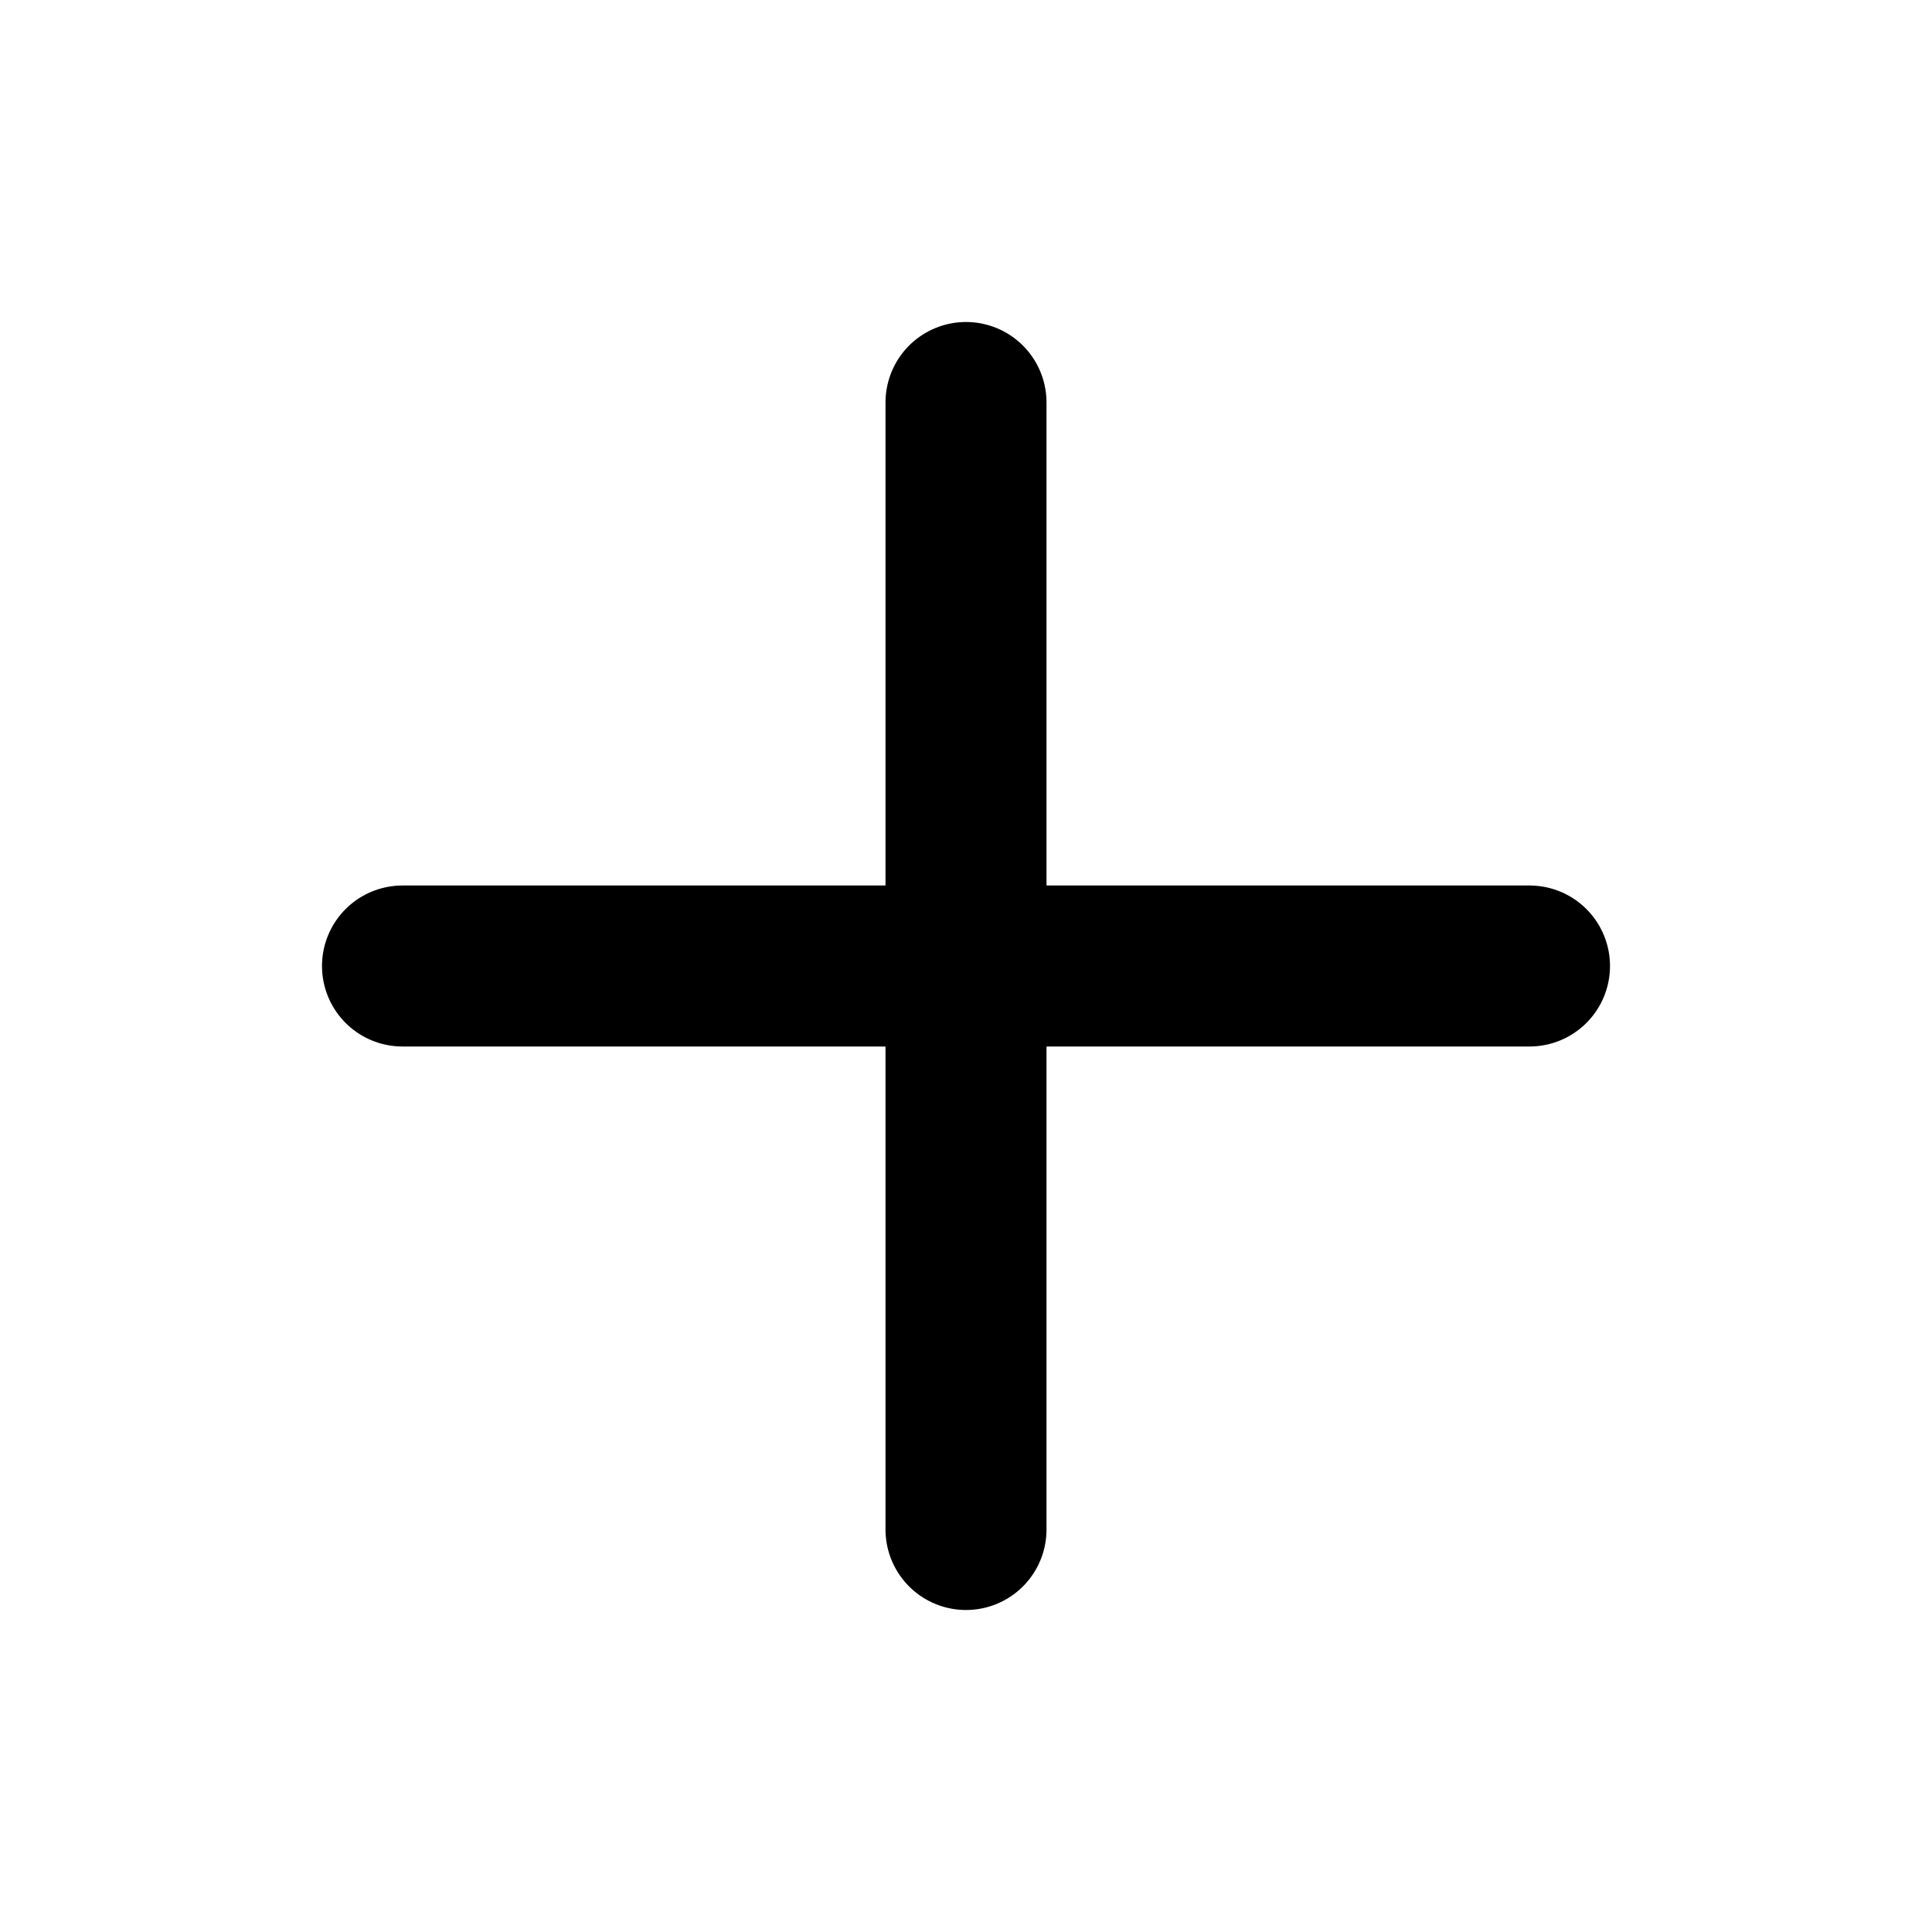
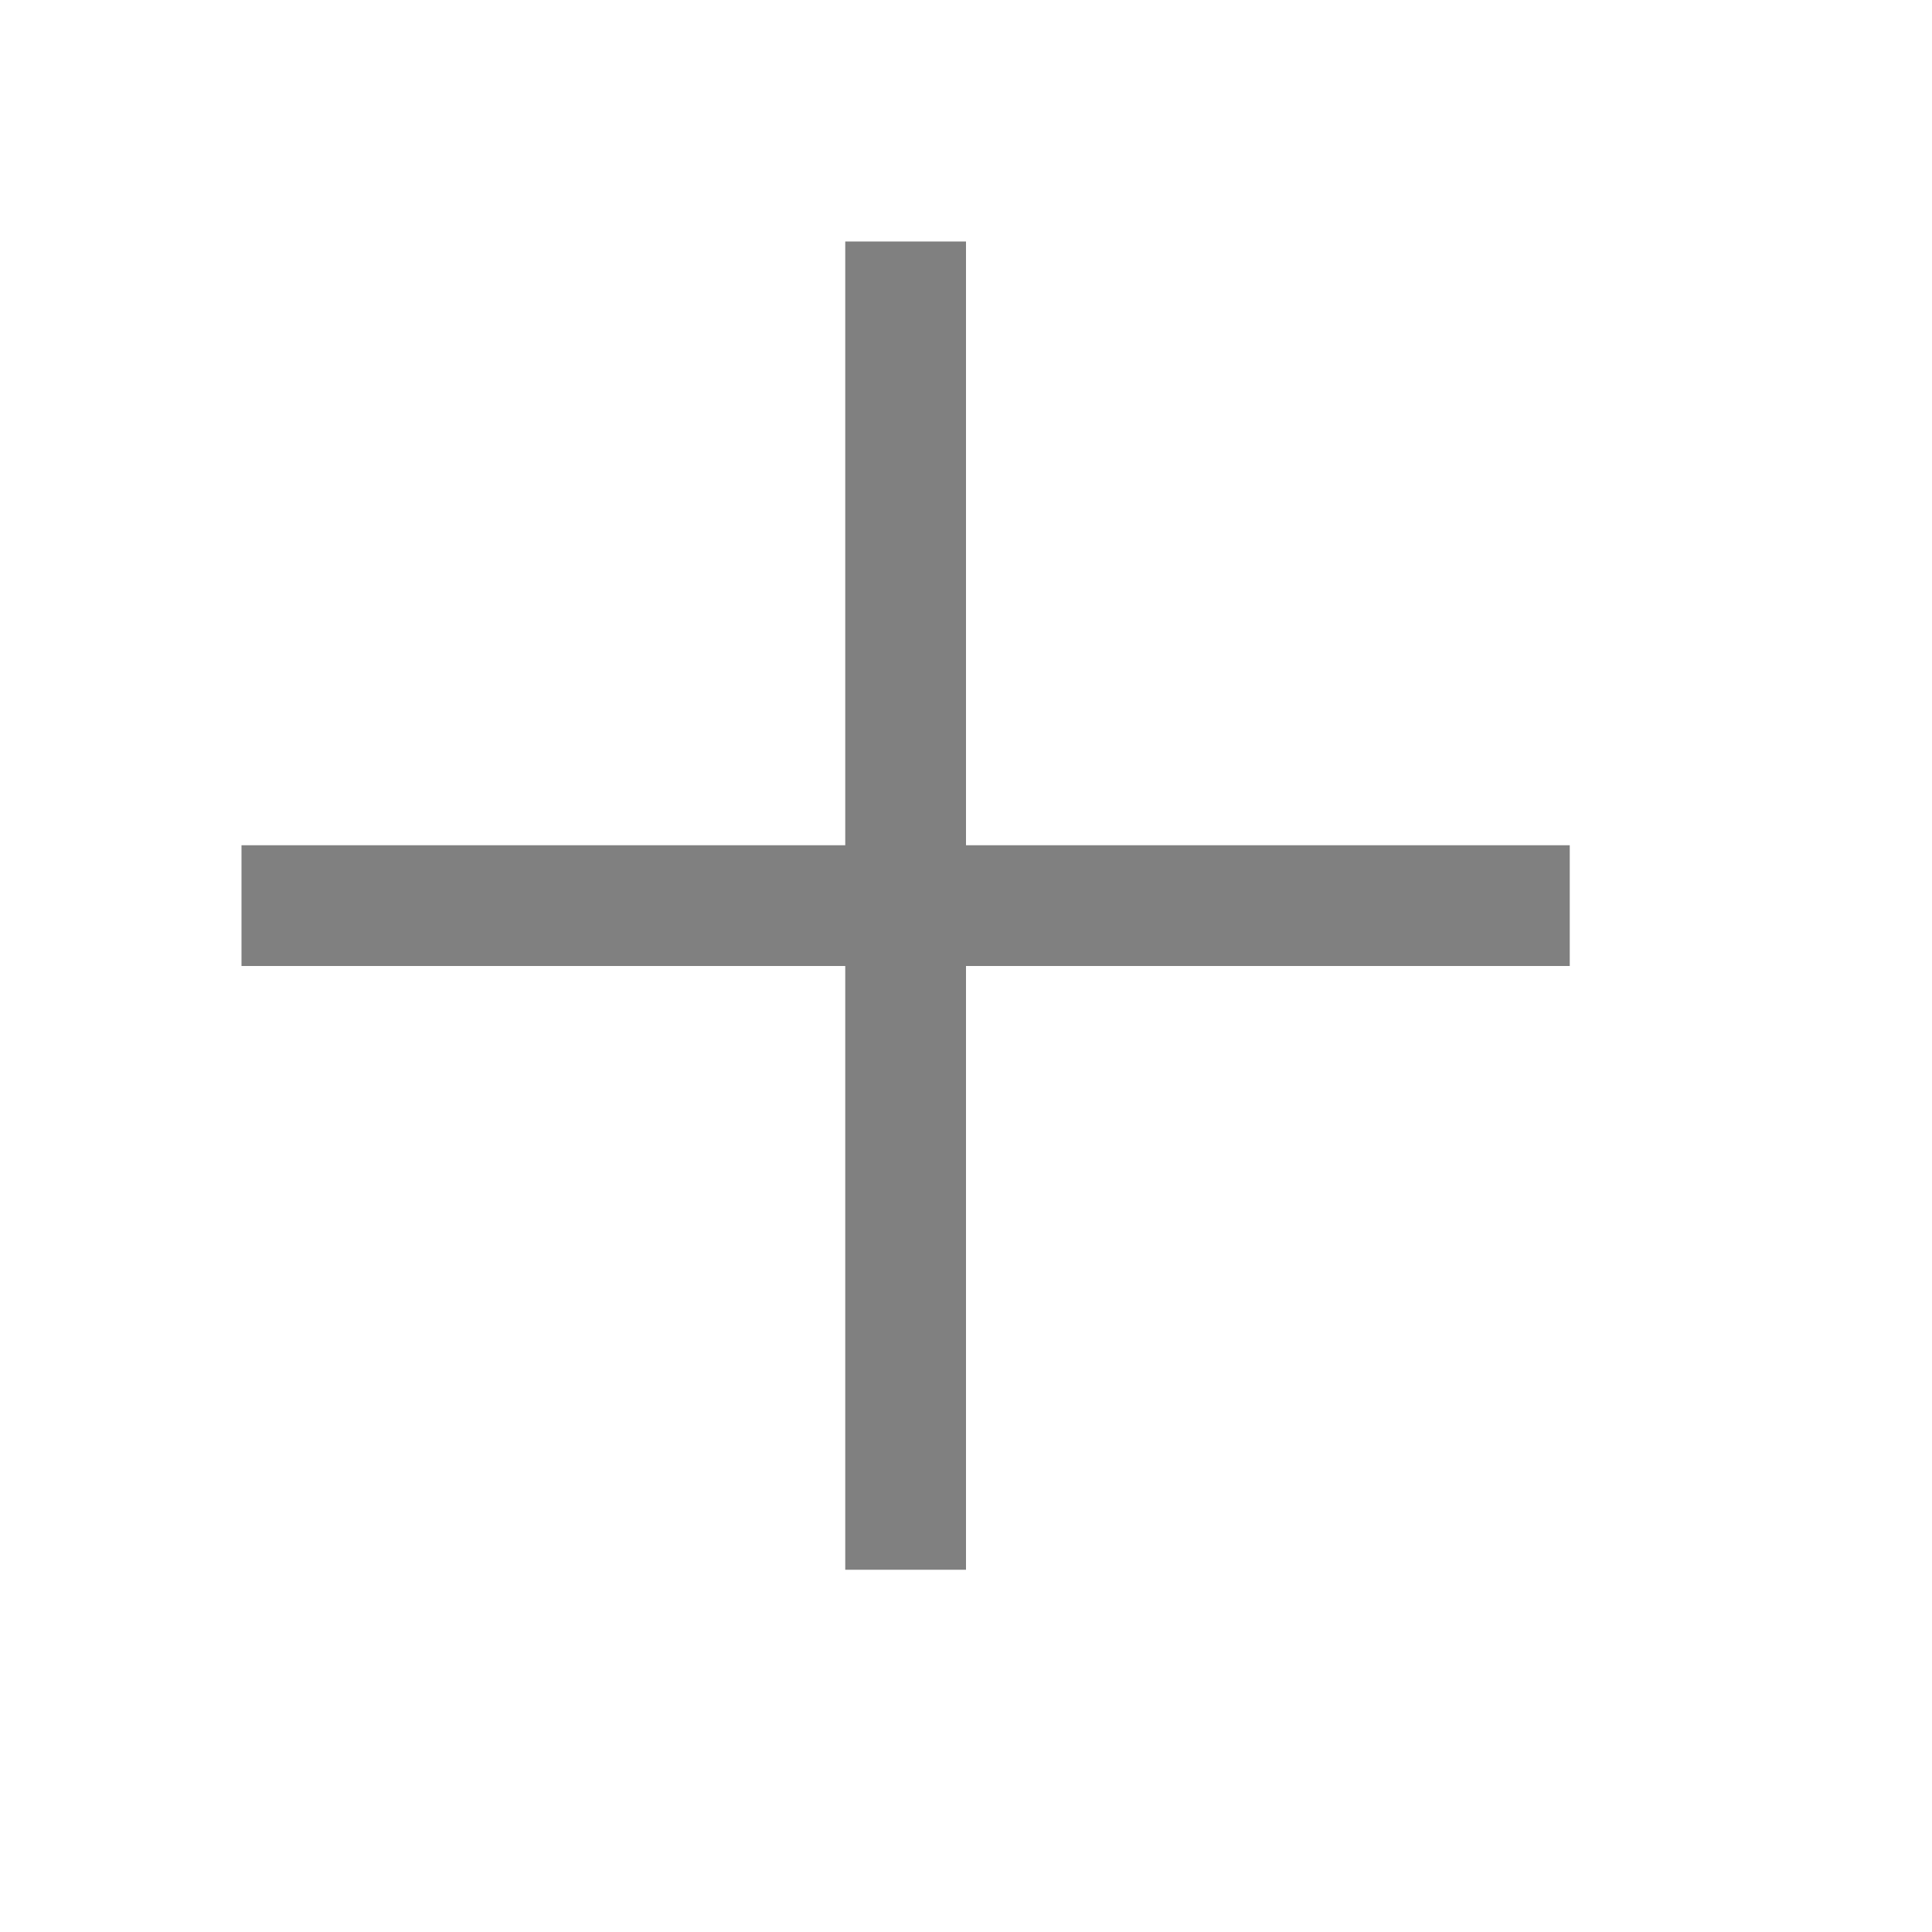
- <svg xmlns="http://www.w3.org/2000/svg" class="lucide lucide-plus" width="24" height="24" viewBox="0 0 24 24" fill="none" stroke="currentColor" stroke-width="2" stroke-linecap="round" stroke-linejoin="round">
-   <path d="M5 12h14" />
-   <path d="M12 5v14" />
+ <svg xmlns="http://www.w3.org/2000/svg" version="1.1" viewBox="0 0 16 16">
+   <path d="m7 2v5h-5v1h5v5h1v-5h5v-1h-5v-5z" color="#000000" fill="#808080" font-family="sans-serif" font-weight="400" overflow="visible" style="font-feature-settings:normal;font-variant-alternates:normal;font-variant-caps:normal;font-variant-ligatures:normal;font-variant-numeric:normal;font-variant-position:normal;isolation:auto;mix-blend-mode:normal;shape-padding:0;text-decoration-color:#000000;text-decoration-line:none;text-decoration-style:solid;text-indent:0;text-orientation:mixed;text-transform:none" white-space="normal" />
</svg>
